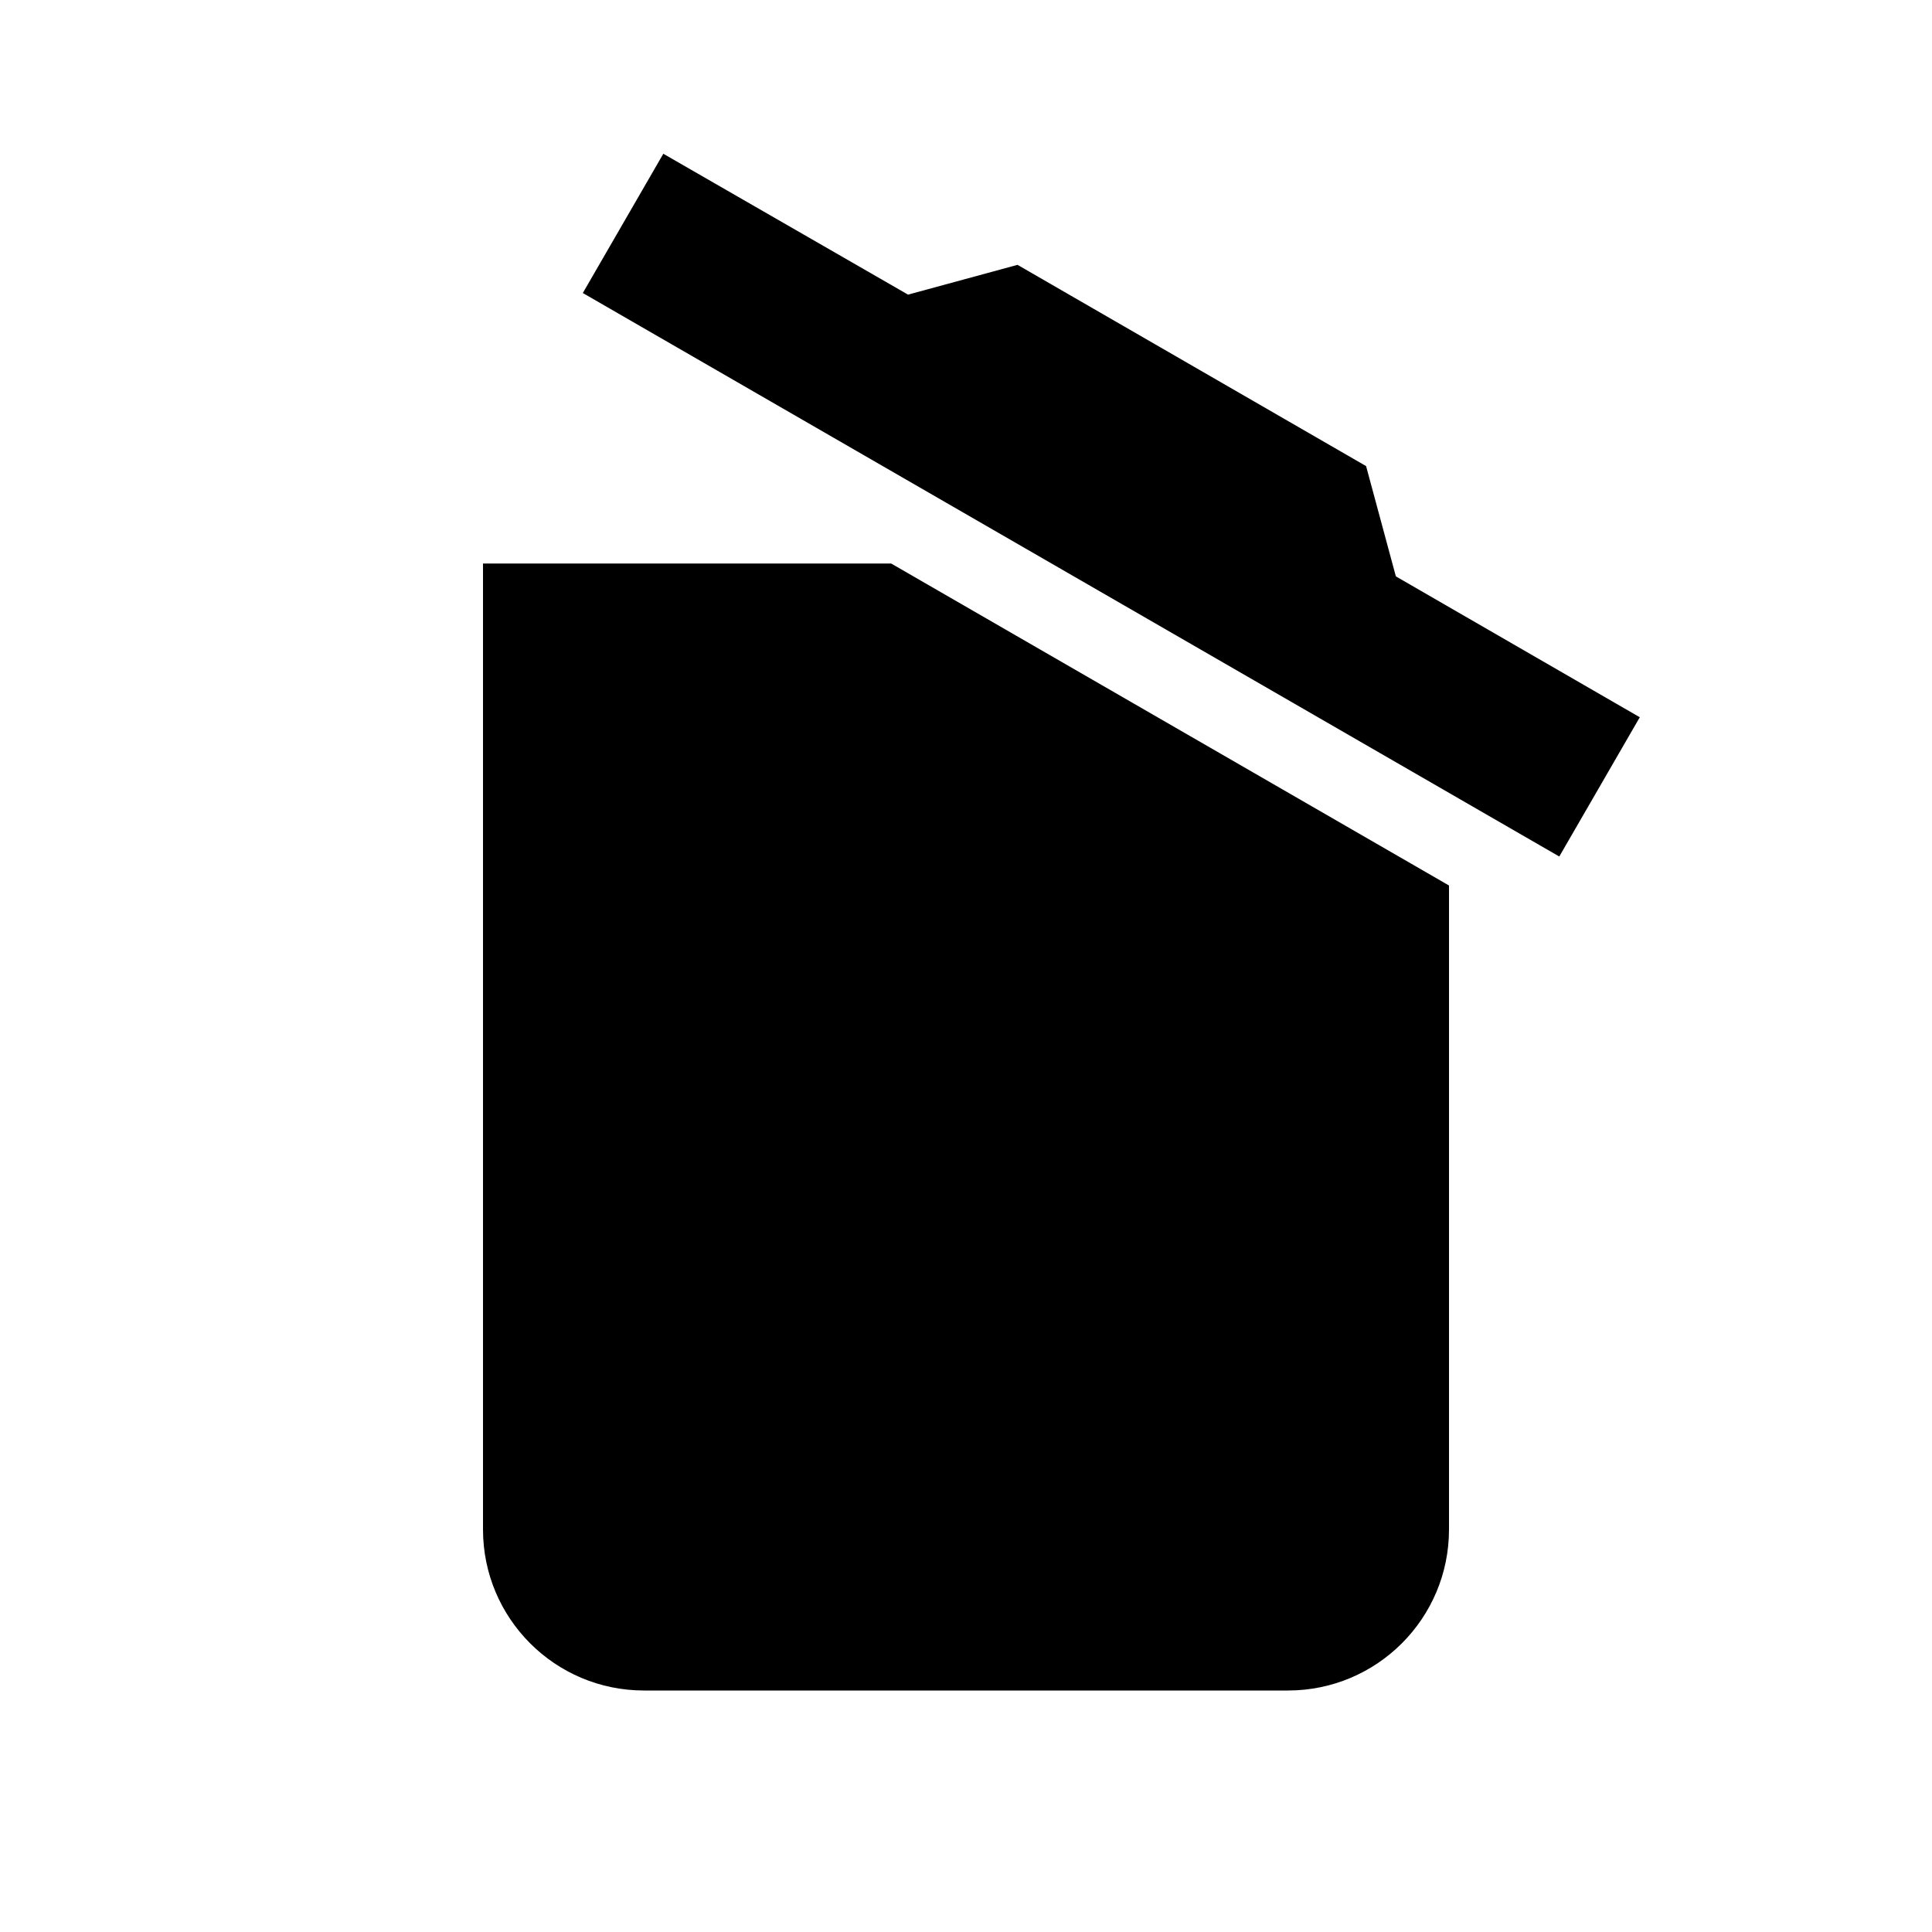
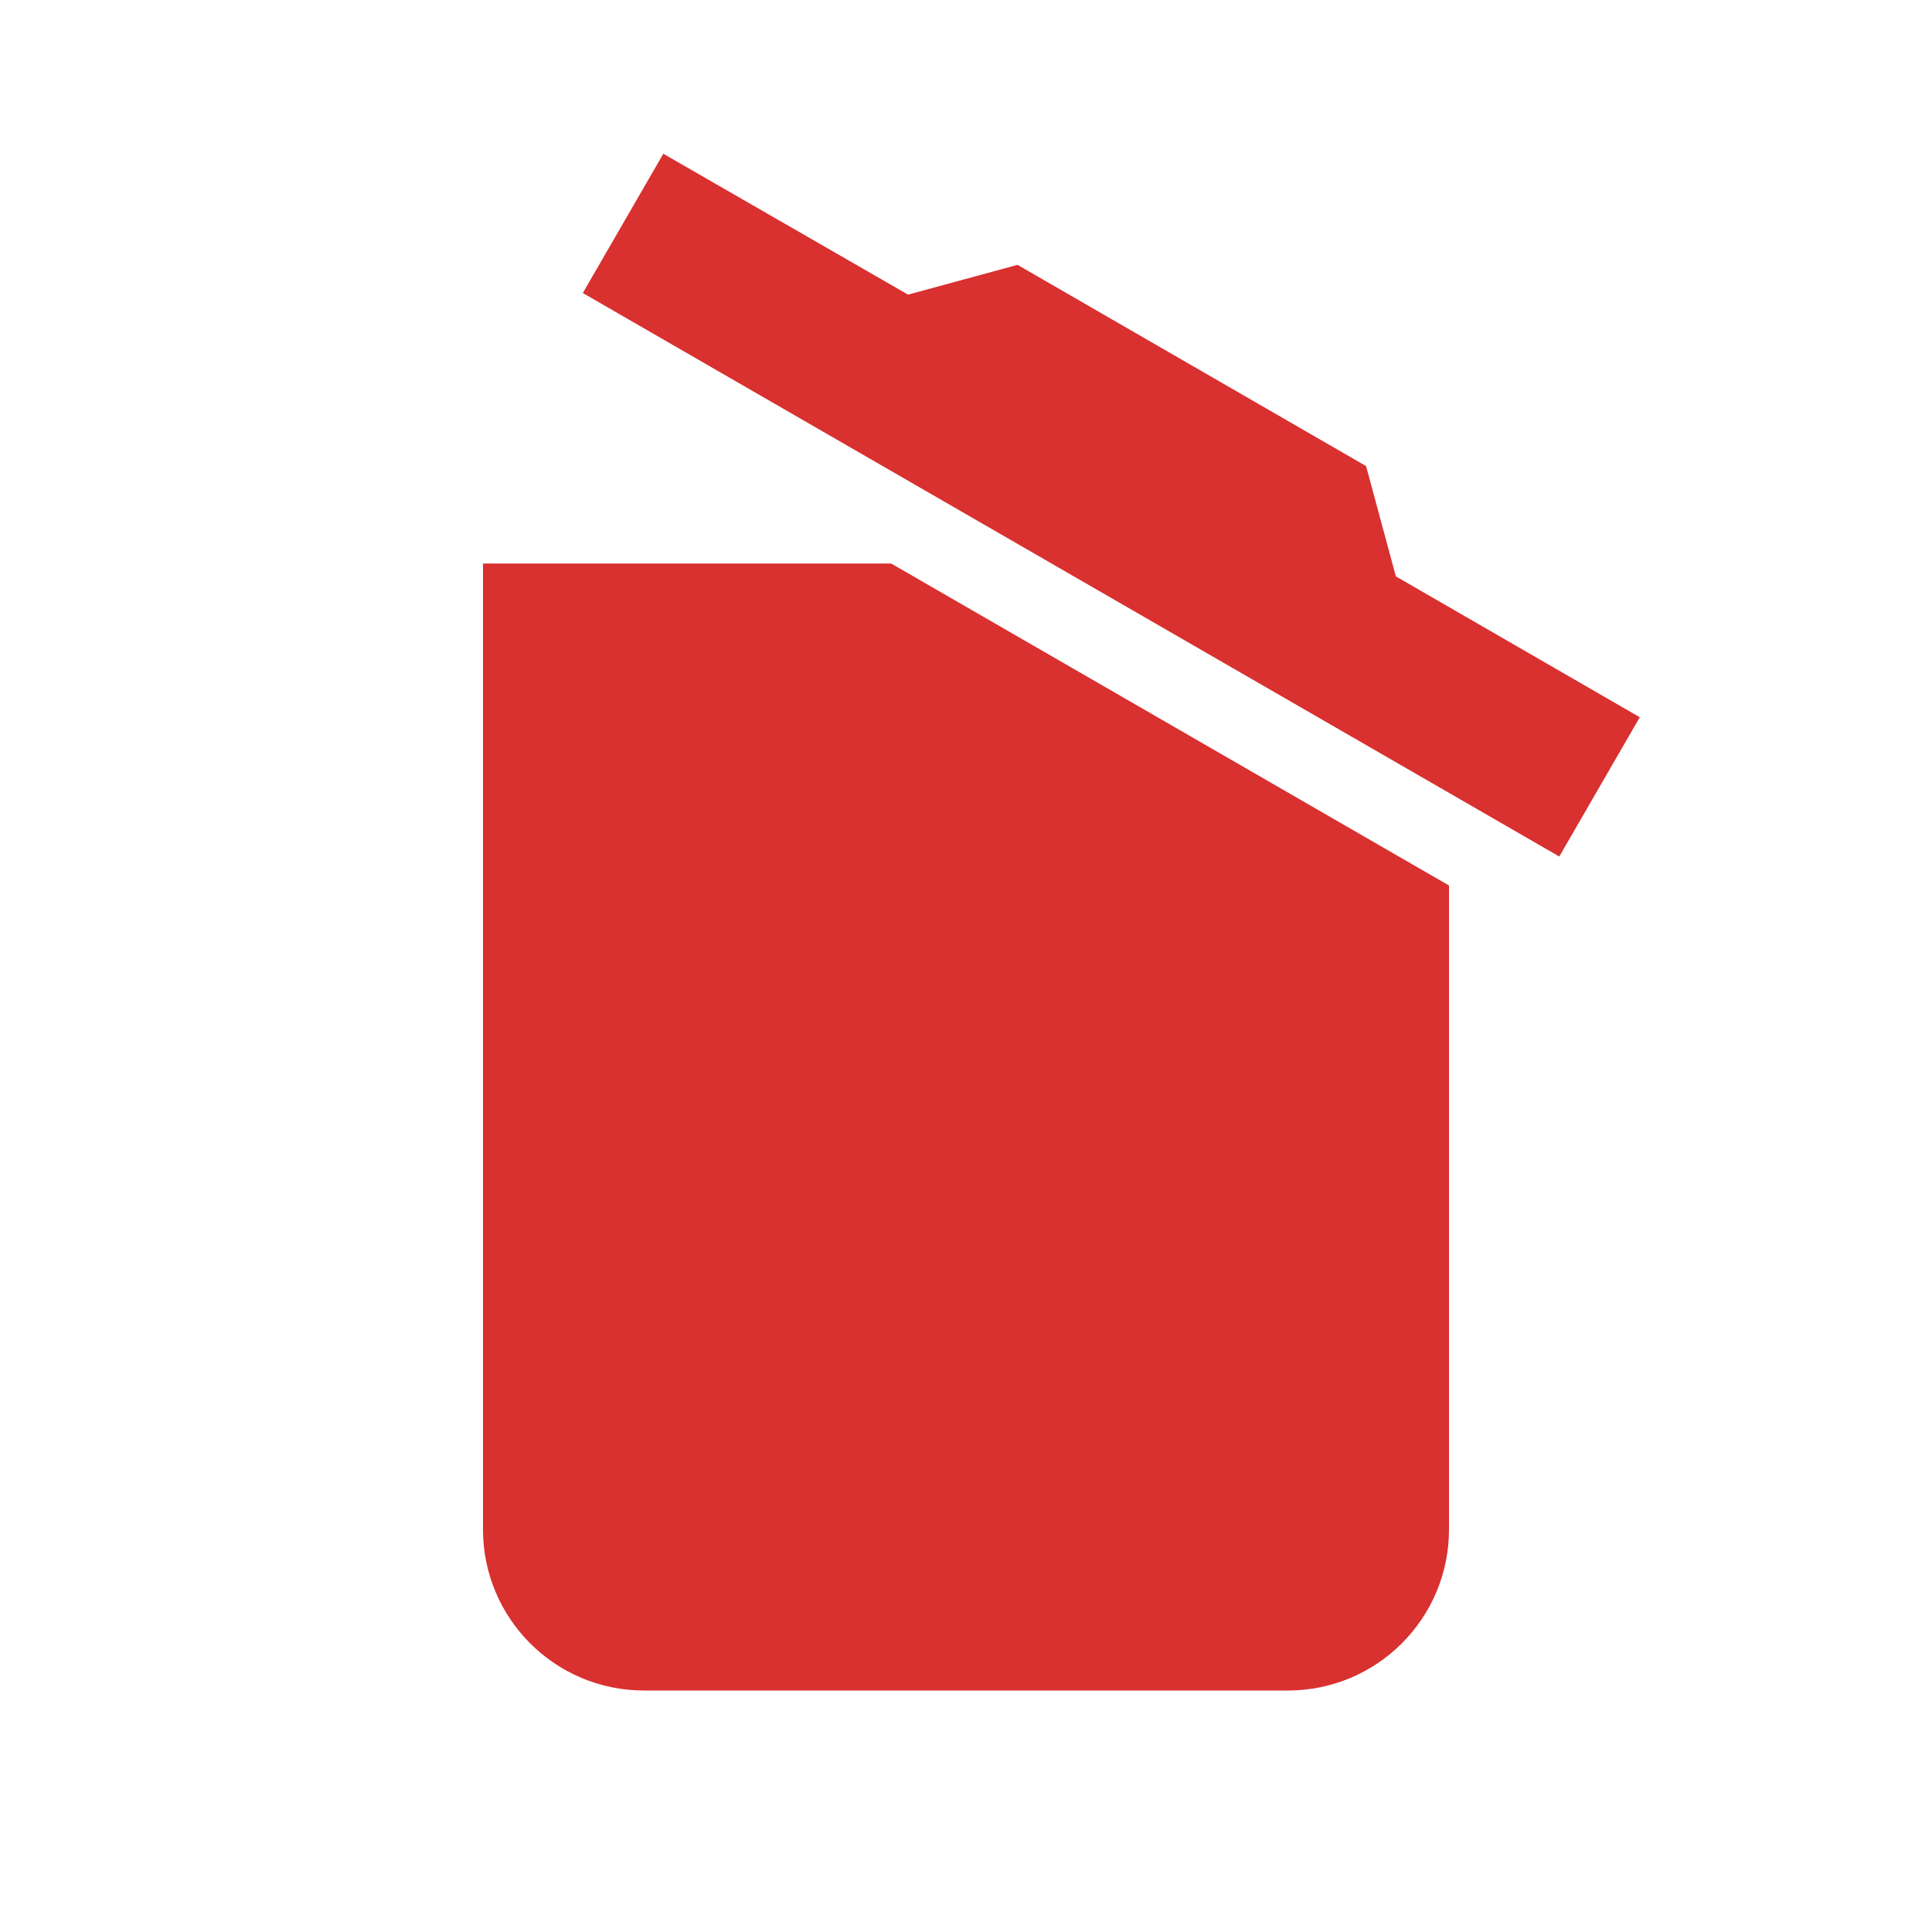
- <svg xmlns="http://www.w3.org/2000/svg" viewBox="0 0 24 24">
+ <svg xmlns="http://www.w3.org/2000/svg" fill="#d93030" viewBox="0 0 24 24">
  <path d="M20.37,8.91L19.37,10.64L7.24,3.64L8.24,1.91L11.28,3.66L12.64,3.29L16.97,5.79L17.34,7.16L20.37,8.91M6,19V7H11.07L18,11V19A2,2 0 0,1 16,21H8A2,2 0 0,1 6,19Z" />
</svg>
